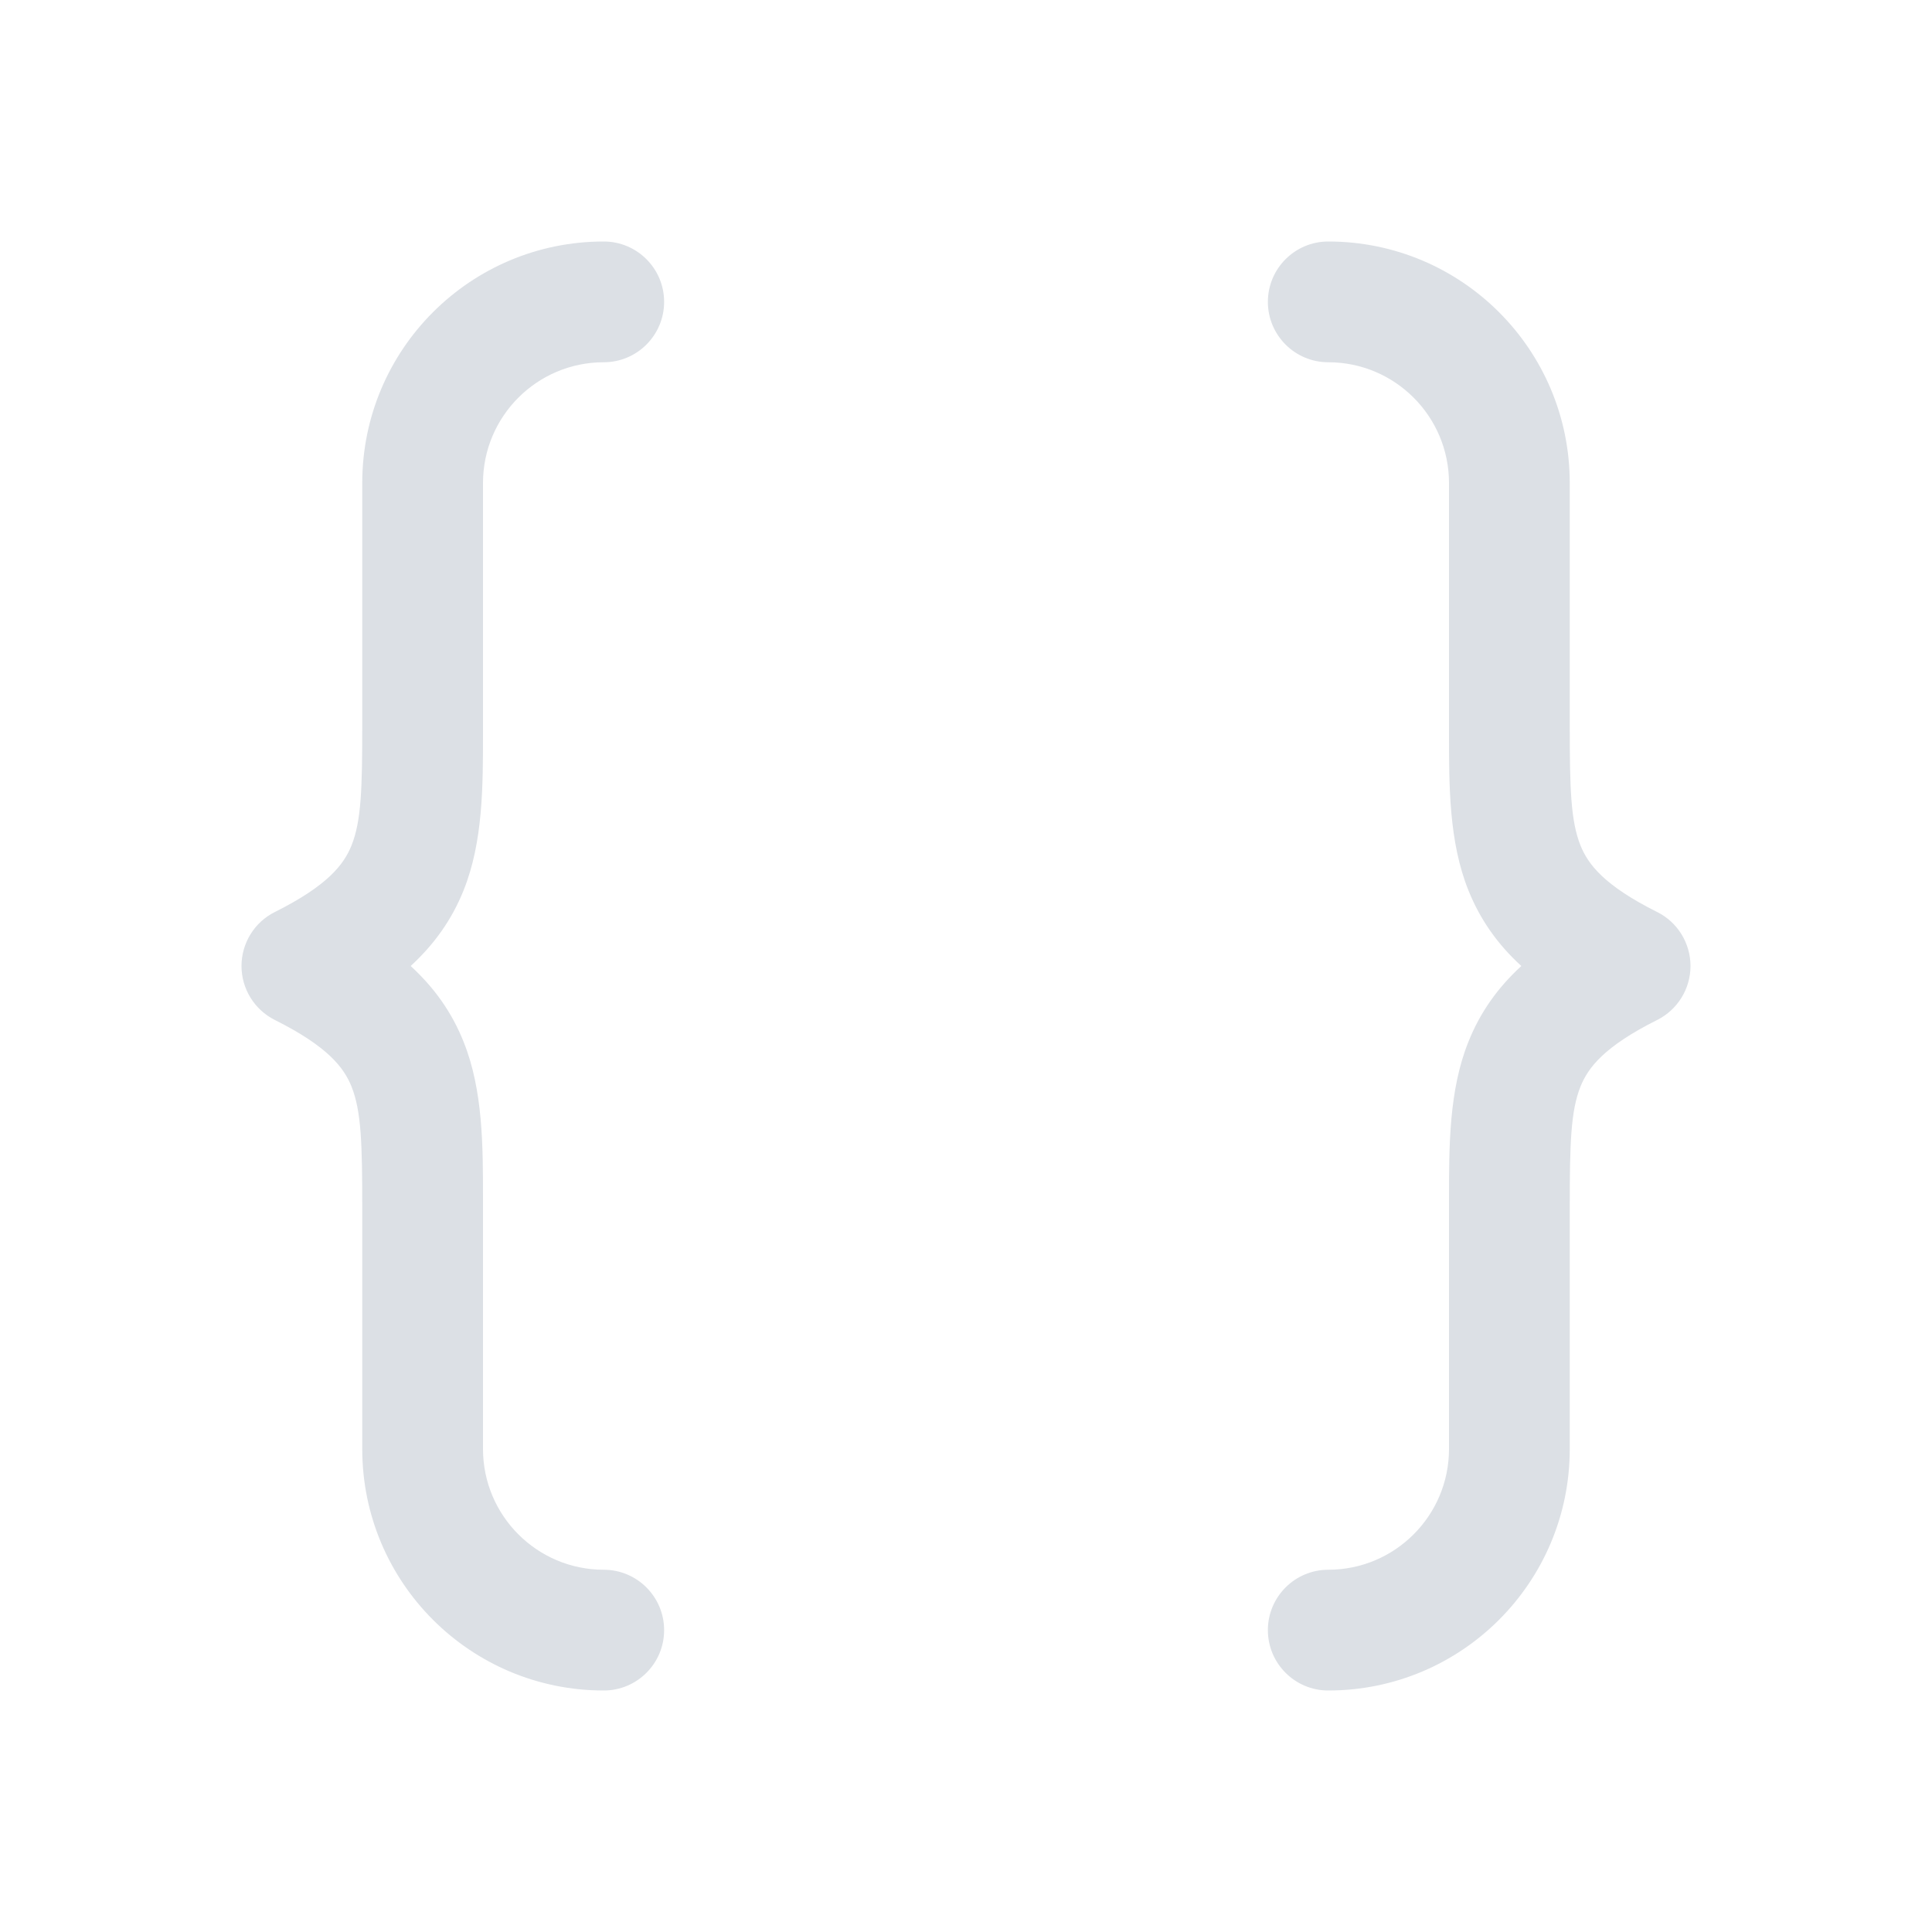
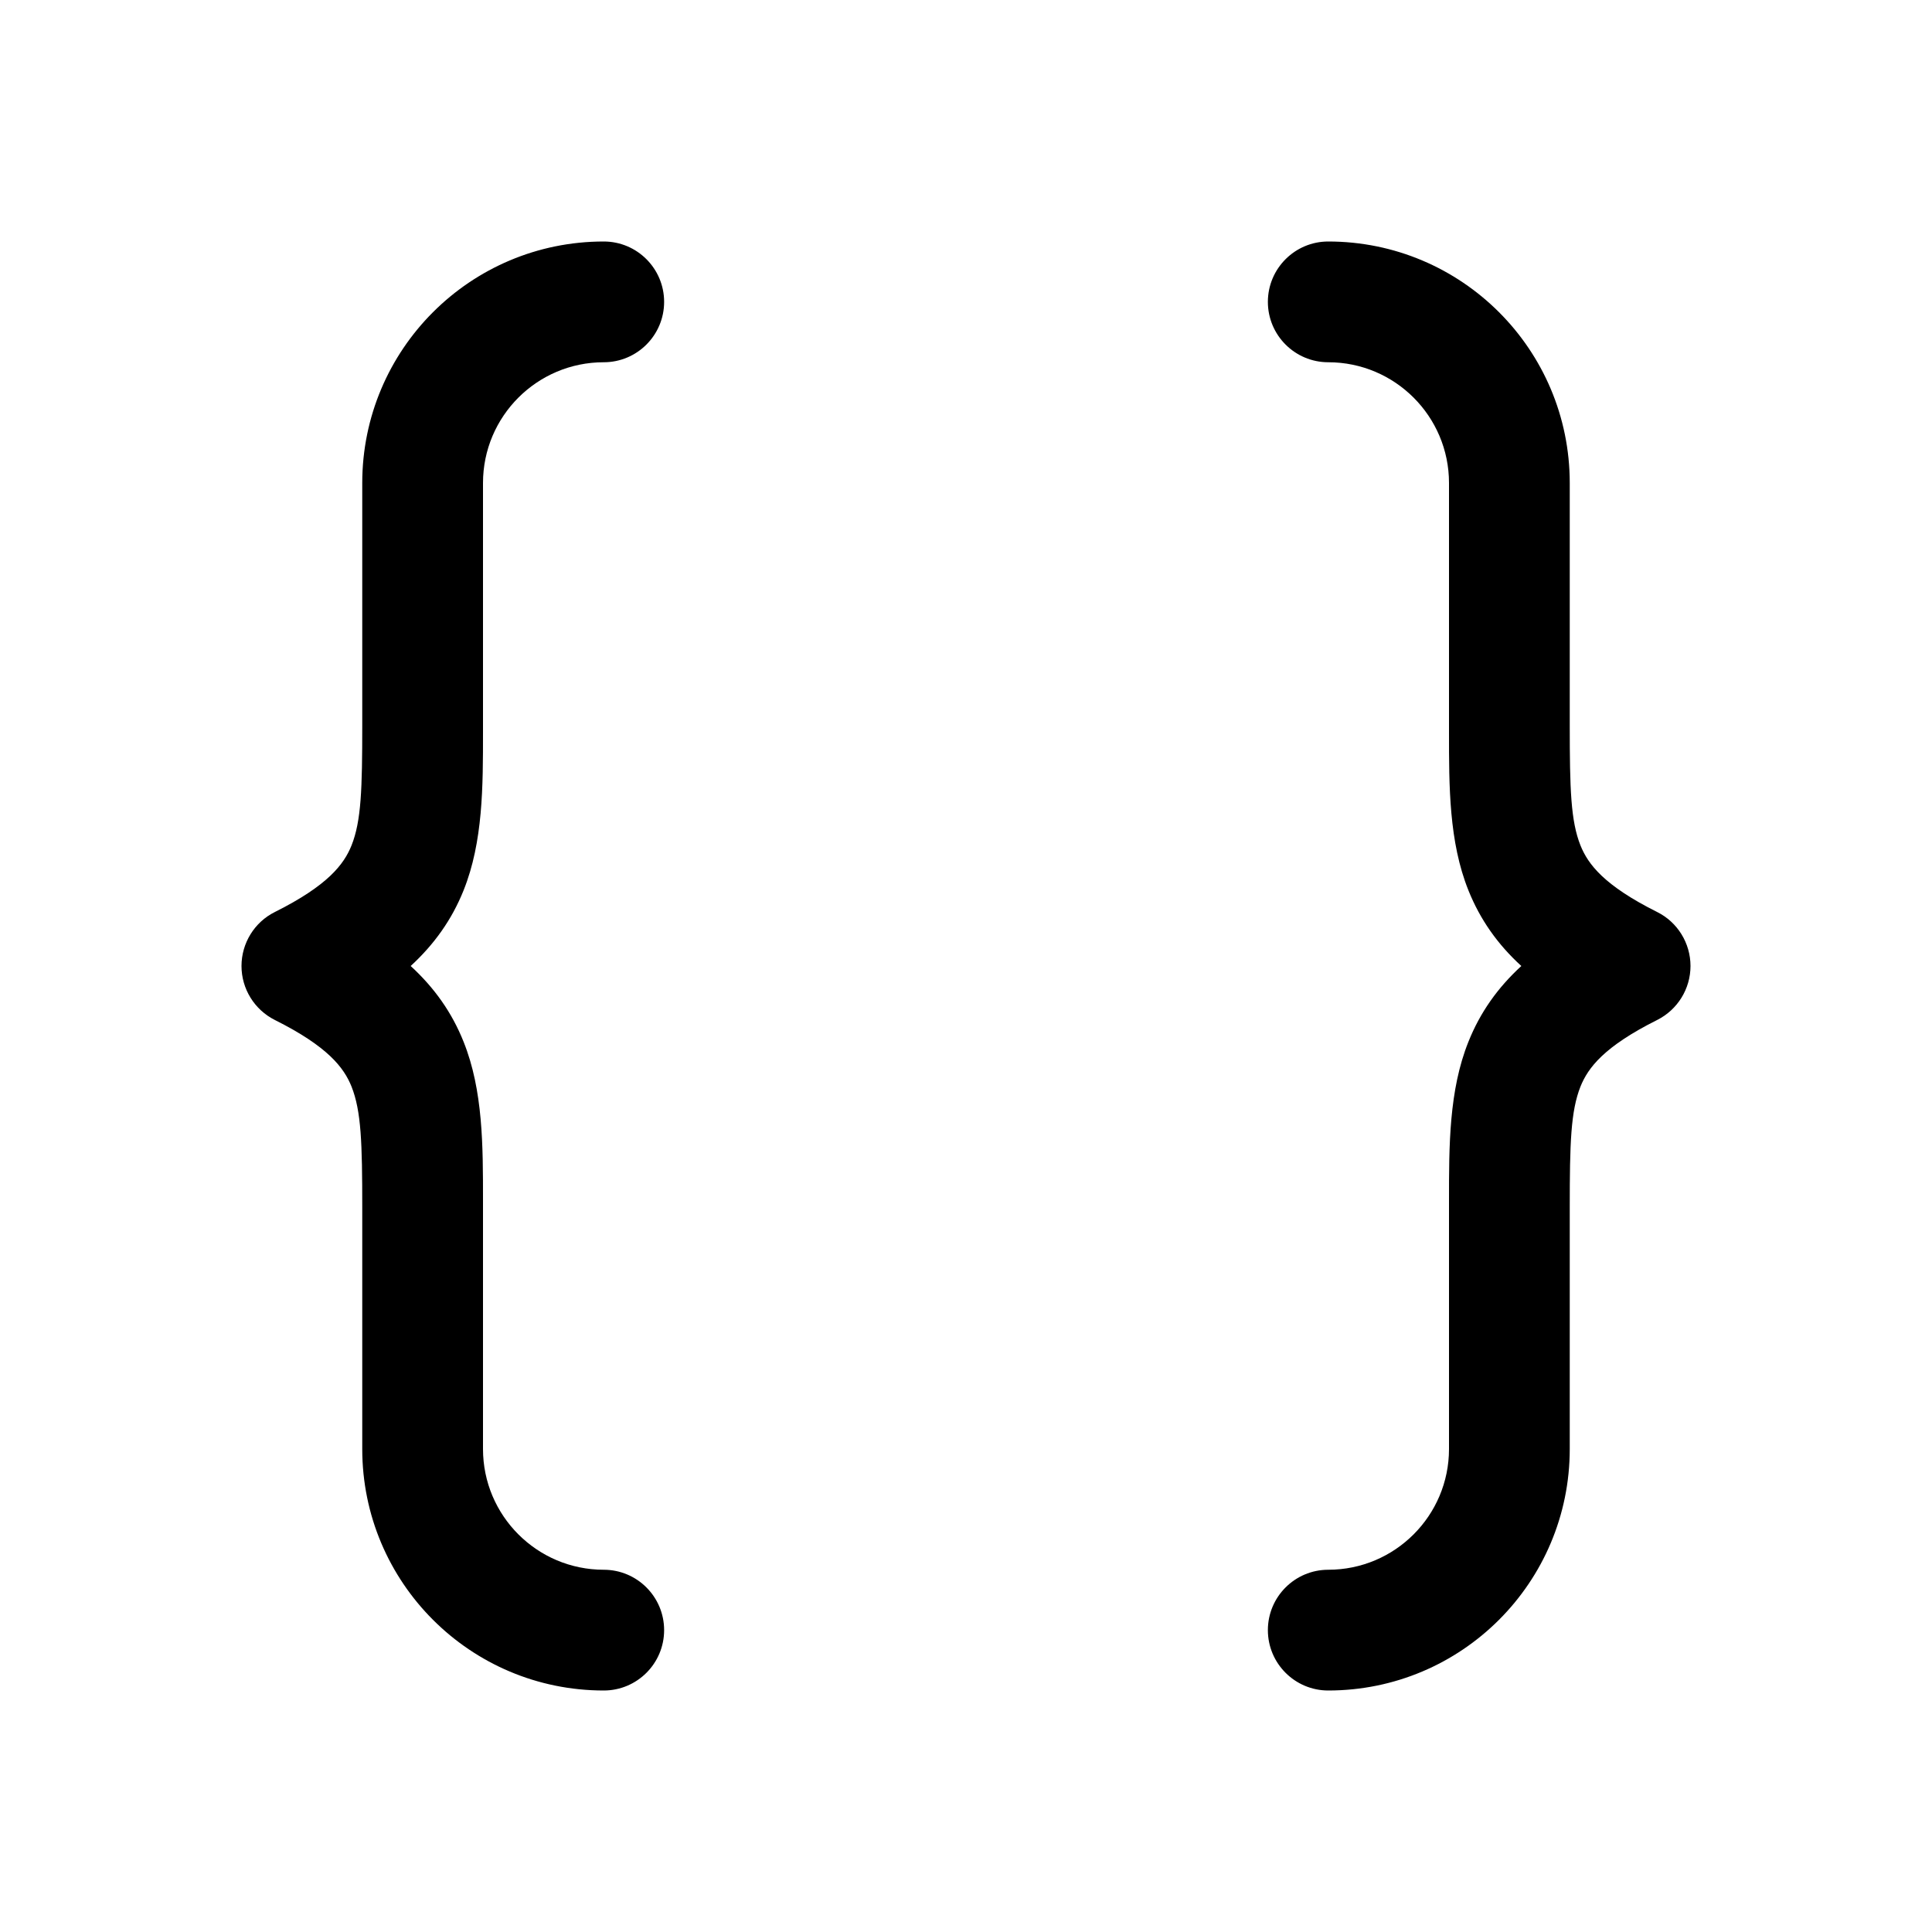
- <svg xmlns="http://www.w3.org/2000/svg" width="16" height="16" viewBox="0 0 16 16" fill="#DCE0E5">
+ <svg xmlns="http://www.w3.org/2000/svg" width="16" height="16" viewBox="0 0 16 16" fill="currentColor">
  <path d="M5 2C3.895 2 3 2.895 3 4V6.005C3 6.535 2.992 6.799 2.911 7.002C2.848 7.158 2.716 7.333 2.276 7.553C2.107 7.637 2 7.811 2 8C2 8.189 2.107 8.362 2.276 8.447C2.716 8.667 2.848 8.842 2.911 8.998C2.992 9.202 3 9.467 3 10L3 12C3 13.105 3.895 14 5 14C5.276 14 5.5 13.776 5.5 13.5C5.5 13.224 5.276 13 5 13C4.448 13 4 12.552 4 12L4 9.941C4 9.492 4.001 9.03 3.839 8.627C3.742 8.384 3.597 8.18 3.401 8C3.596 7.821 3.742 7.616 3.839 7.374C4.001 6.971 4 6.51 4 6.063L4 4C4 3.448 4.448 3 5 3C5.276 3 5.5 2.776 5.5 2.5C5.5 2.224 5.276 2 5 2ZM11 2C12.105 2 13 2.895 13 4V6.005C13 6.535 13.008 6.799 13.089 7.002C13.152 7.158 13.284 7.333 13.724 7.553C13.893 7.637 14 7.811 14 8C14 8.189 13.893 8.362 13.724 8.447C13.284 8.667 13.152 8.842 13.089 8.998C13.008 9.202 13 9.467 13 10V12C13 13.105 12.105 14 11 14C10.724 14 10.5 13.776 10.5 13.5C10.5 13.224 10.724 13 11 13C11.552 13 12 12.552 12 12L12 9.941C12 9.492 11.999 9.03 12.161 8.627C12.258 8.384 12.403 8.18 12.599 8C12.403 7.821 12.258 7.616 12.161 7.374C11.999 6.971 12 6.51 12 6.063L12 4C12 3.448 11.552 3 11 3C10.724 3 10.5 2.776 10.5 2.5C10.5 2.224 10.724 2 11 2Z" />
</svg>
